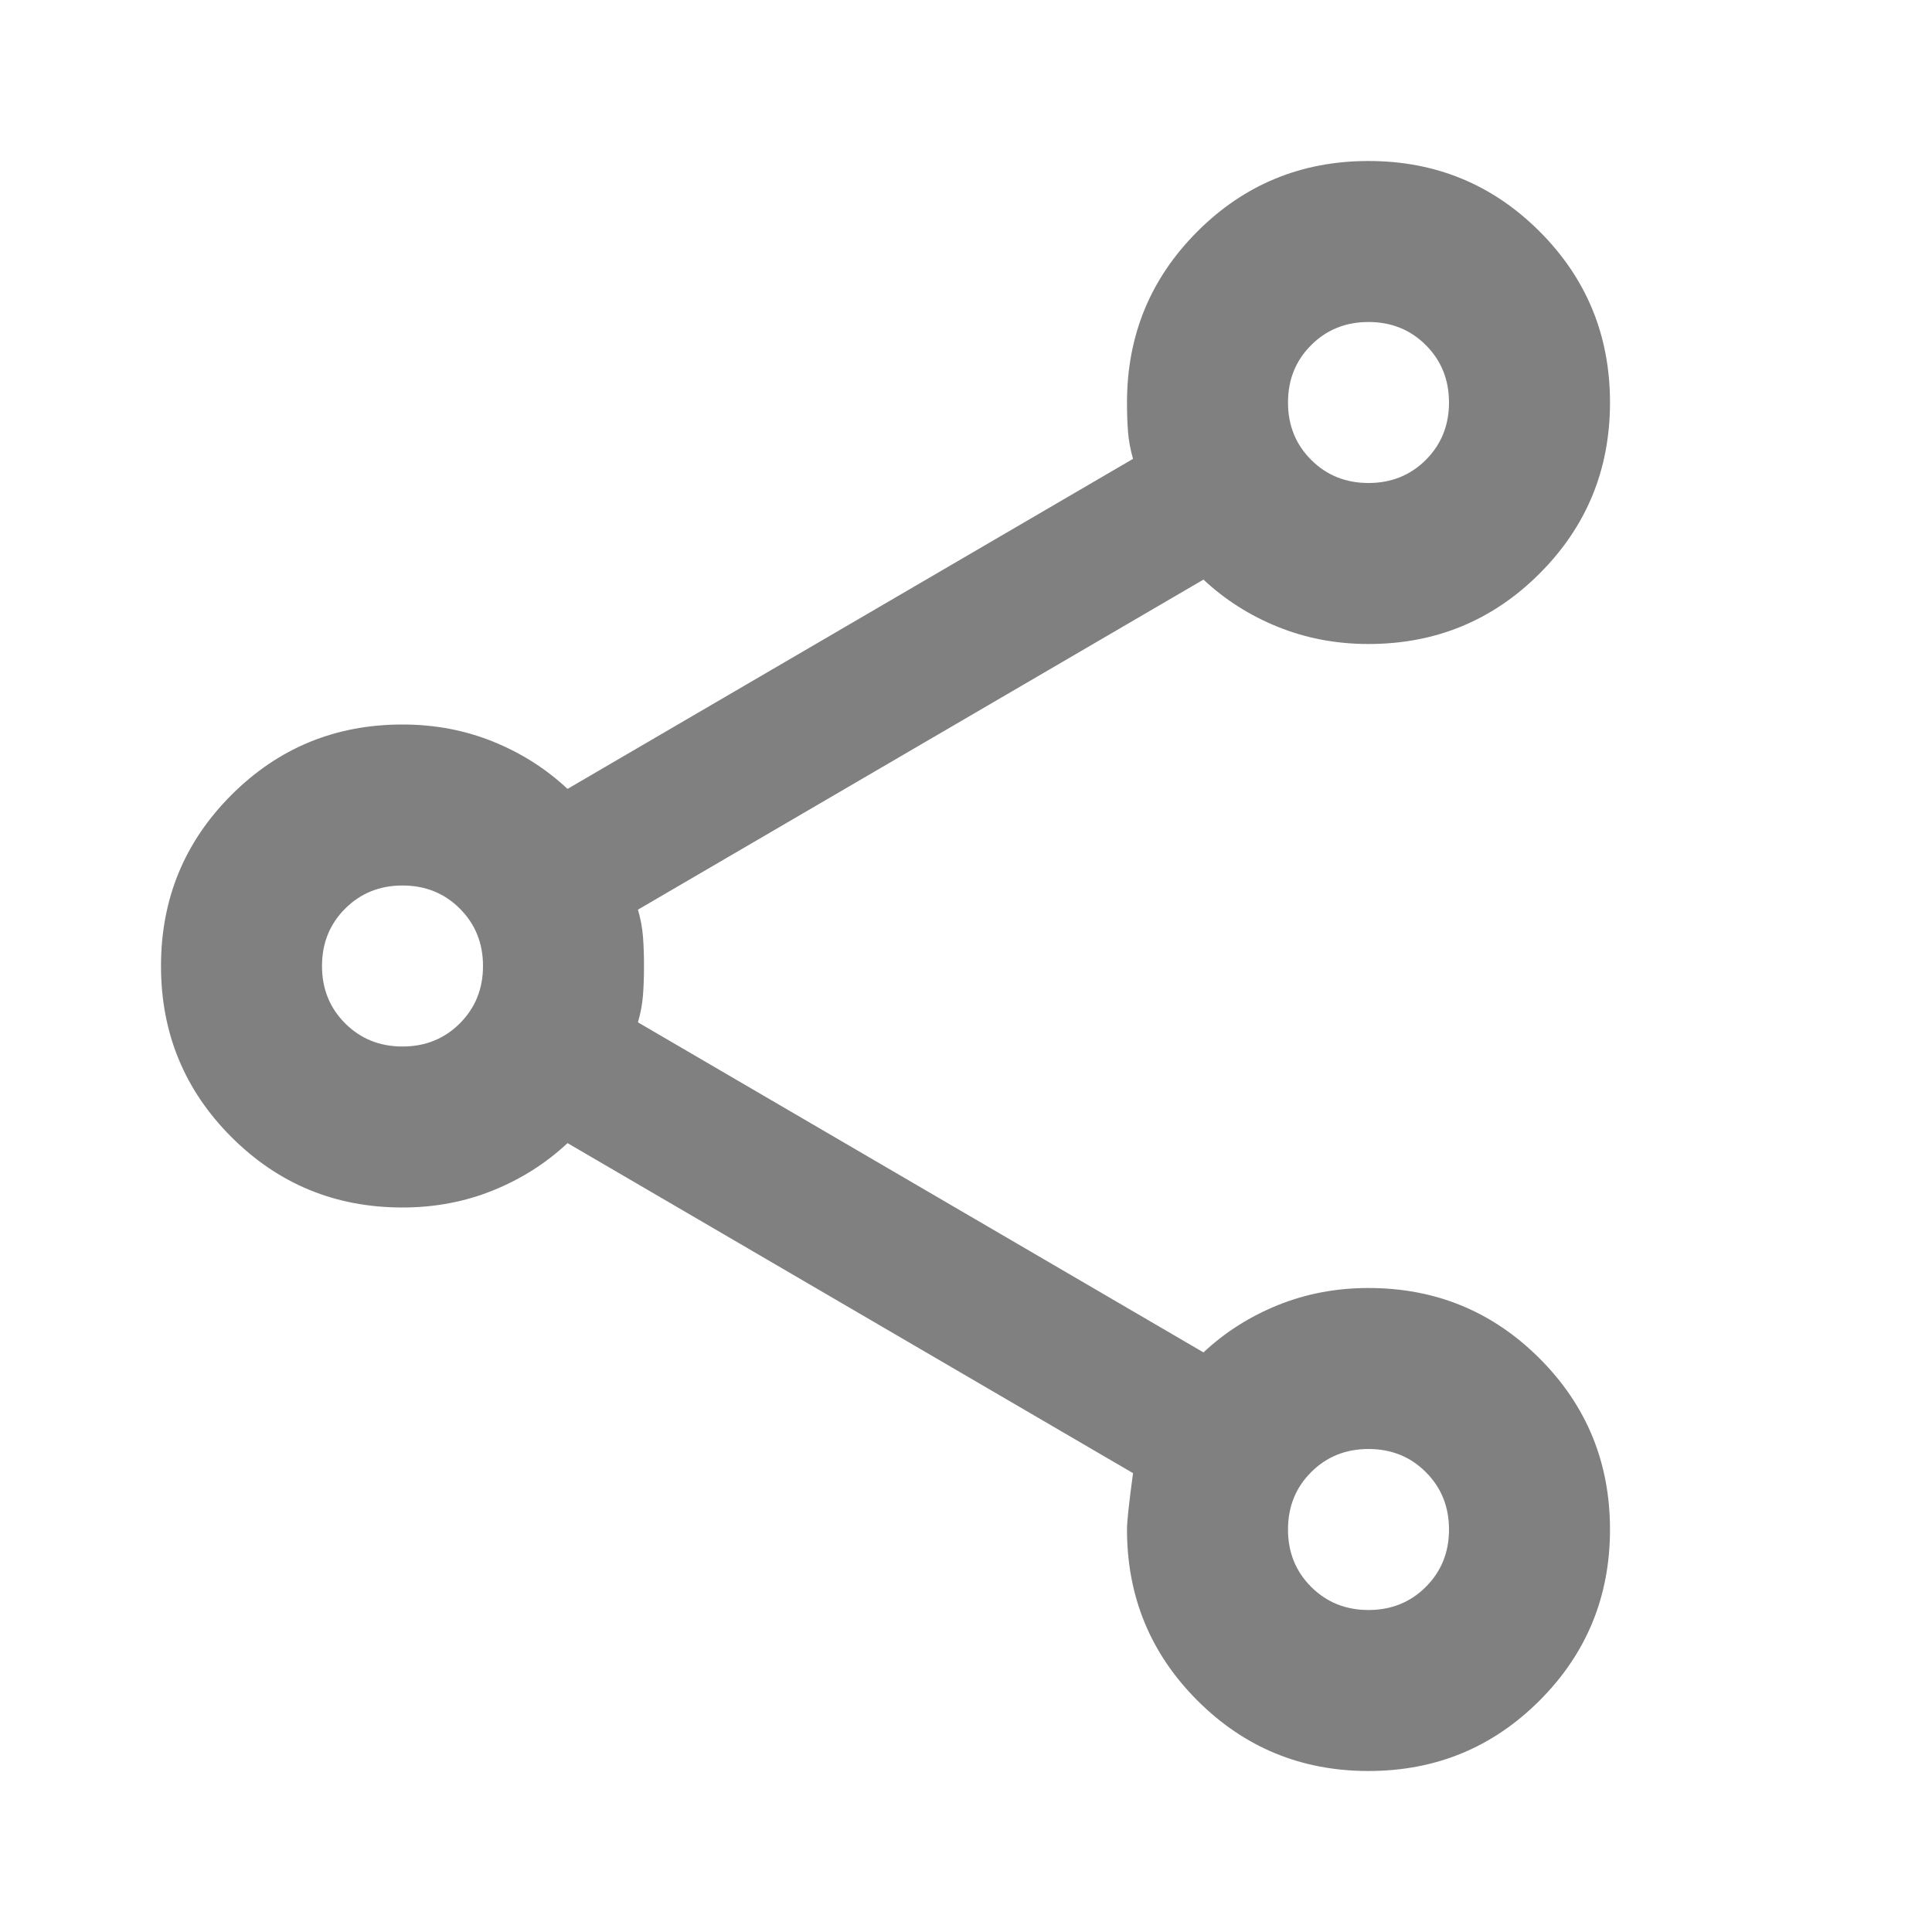
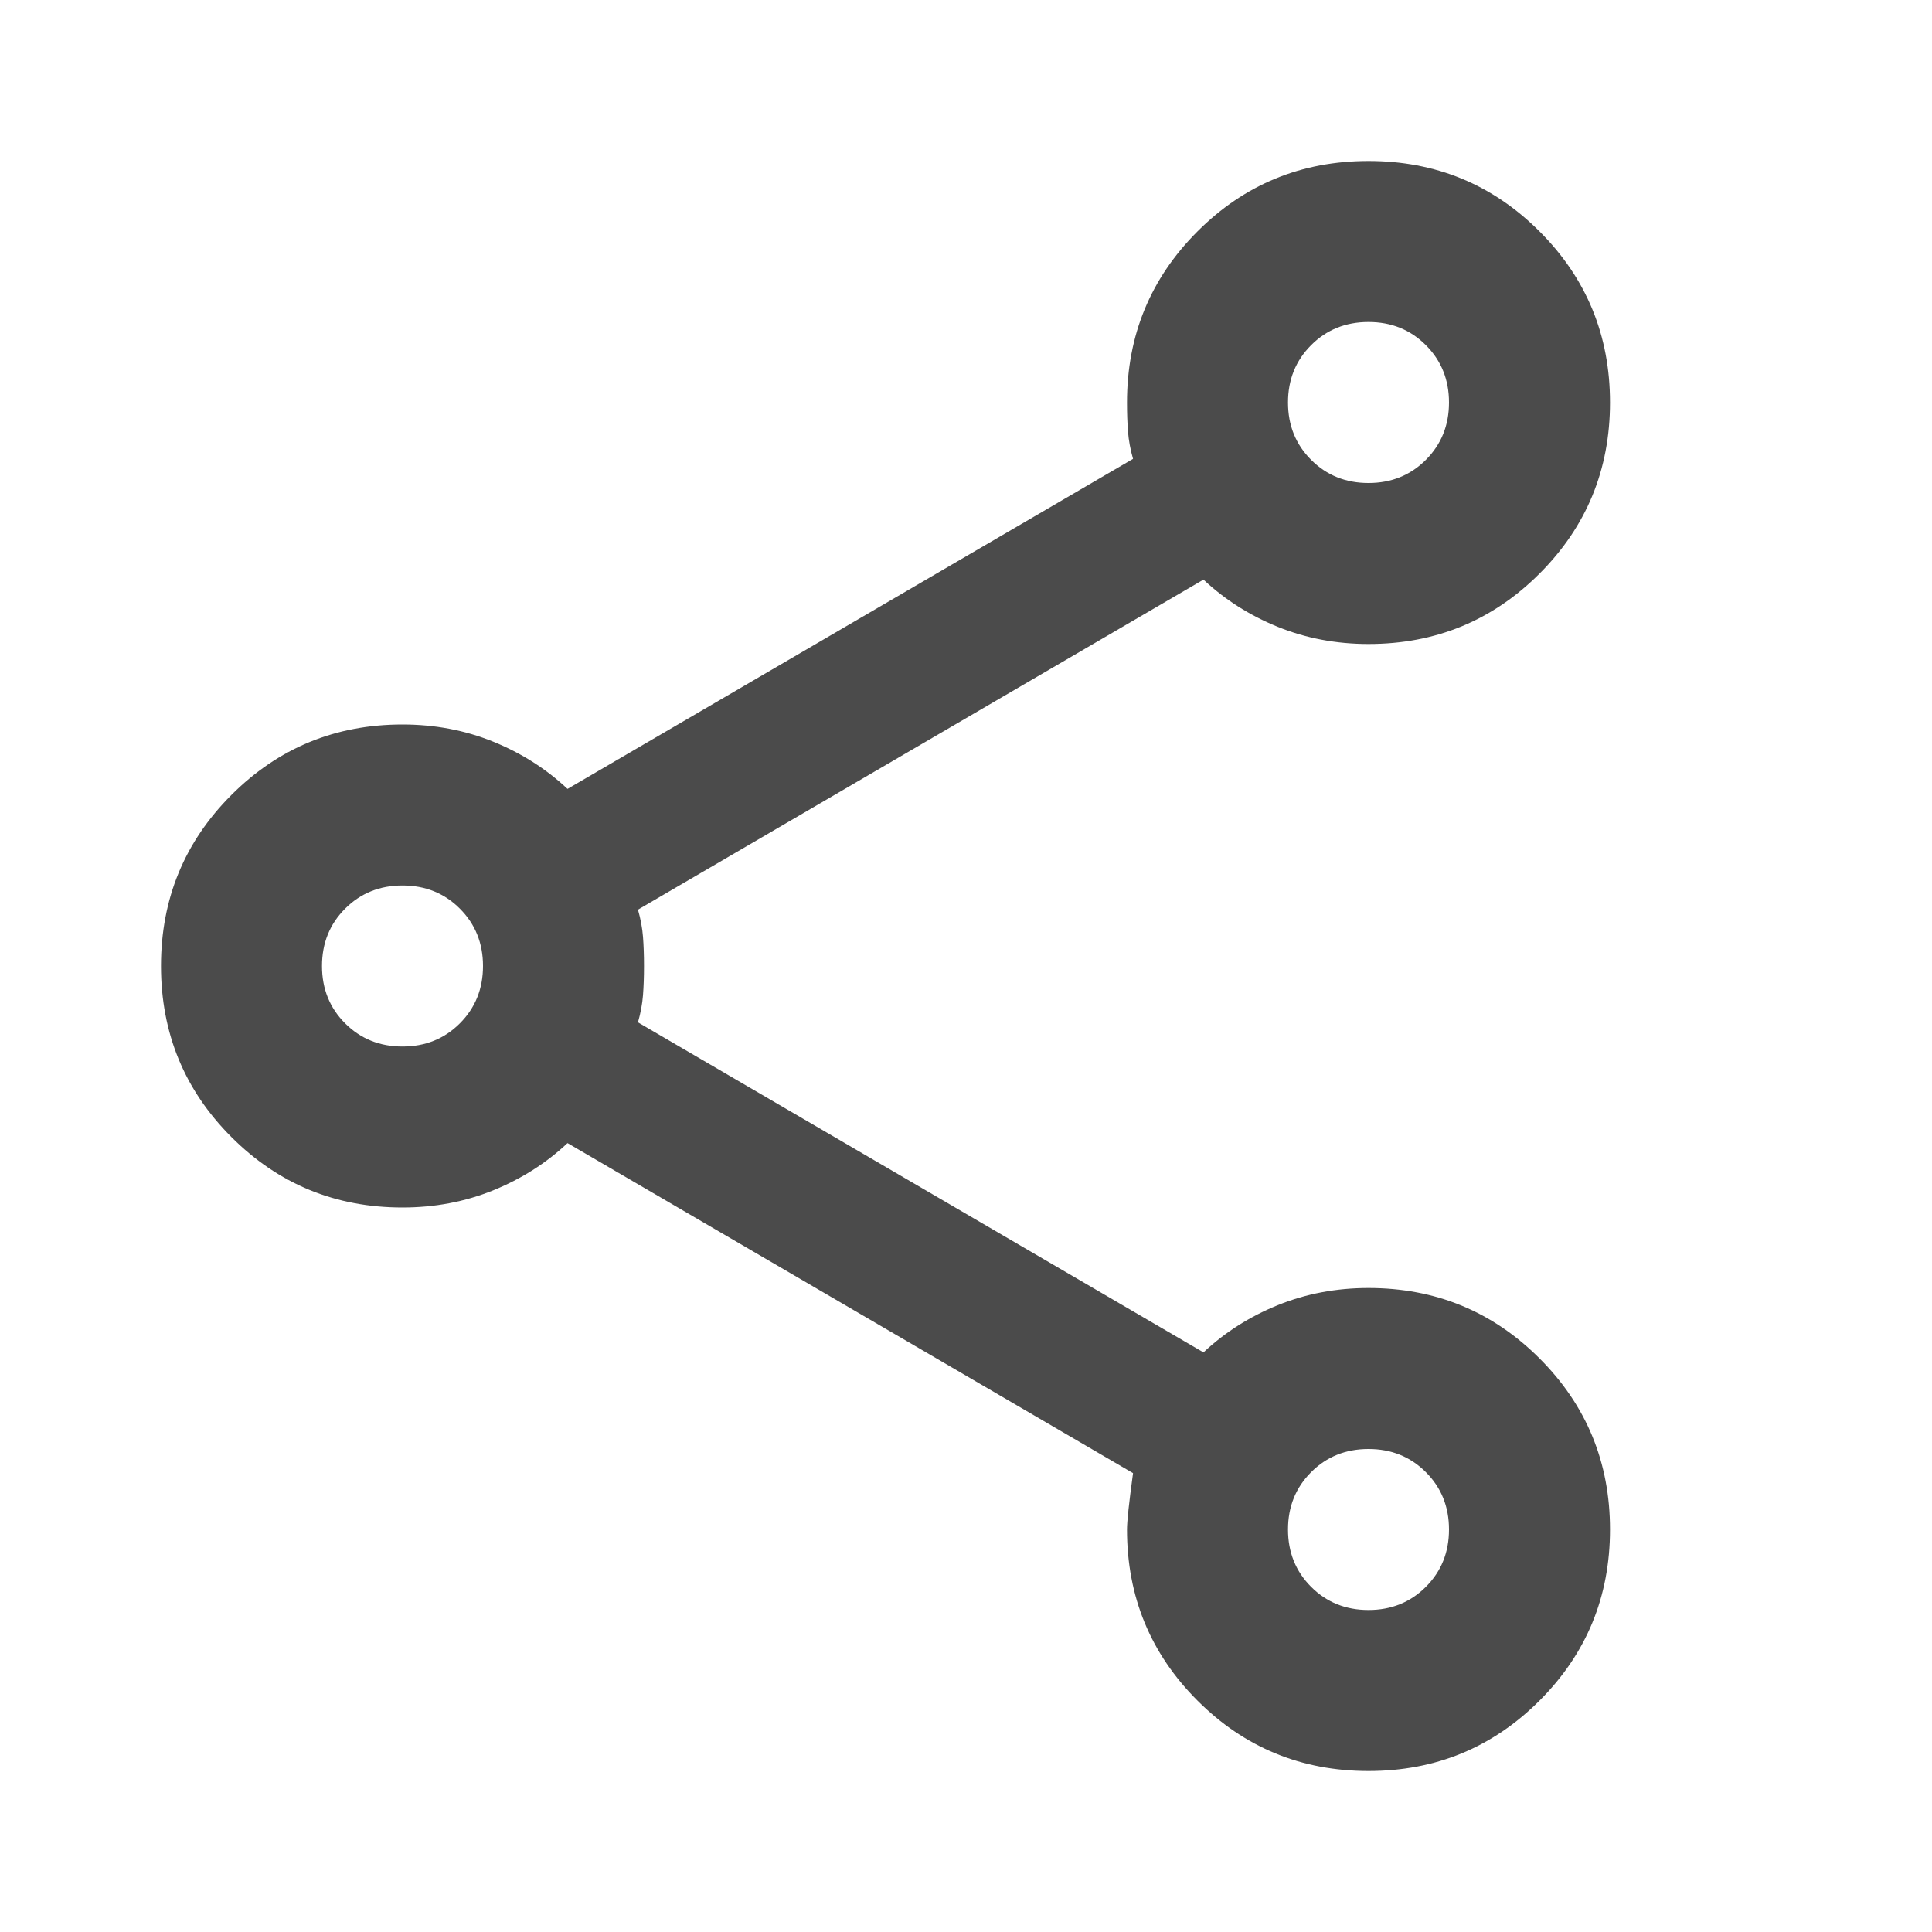
- <svg xmlns="http://www.w3.org/2000/svg" height="24px" viewBox="0 -960 960 960" width="24px" fill="#808080">
+ <svg xmlns="http://www.w3.org/2000/svg" height="24px" viewBox="0 -960 960 960" width="24px" fill="#4B4B4BFF">
  <path d="M680-80q-50 0-85-35t-35-85q0-6 3-28L282-392q-16 15-37 23.5t-45 8.5q-50 0-85-35t-35-85q0-50 35-85t85-35q24 0 45 8.5t37 23.5l281-164q-2-7-2.5-13.5T560-760q0-50 35-85t85-35q50 0 85 35t35 85q0 50-35 85t-85 35q-24 0-45-8.5T598-672L317-508q2 7 2.5 13.5t.5 14.5q0 8-.5 14.5T317-452l281 164q16-15 37-23.5t45-8.5q50 0 85 35t35 85q0 50-35 85t-85 35Zm0-80q17 0 28.5-11.5T720-200q0-17-11.5-28.5T680-240q-17 0-28.5 11.5T640-200q0 17 11.5 28.5T680-160ZM200-440q17 0 28.5-11.5T240-480q0-17-11.5-28.5T200-520q-17 0-28.5 11.5T160-480q0 17 11.5 28.5T200-440Zm480-280q17 0 28.5-11.5T720-760q0-17-11.5-28.5T680-800q-17 0-28.5 11.5T640-760q0 17 11.5 28.5T680-720Zm0 520ZM200-480Zm480-280Z" />
</svg>
